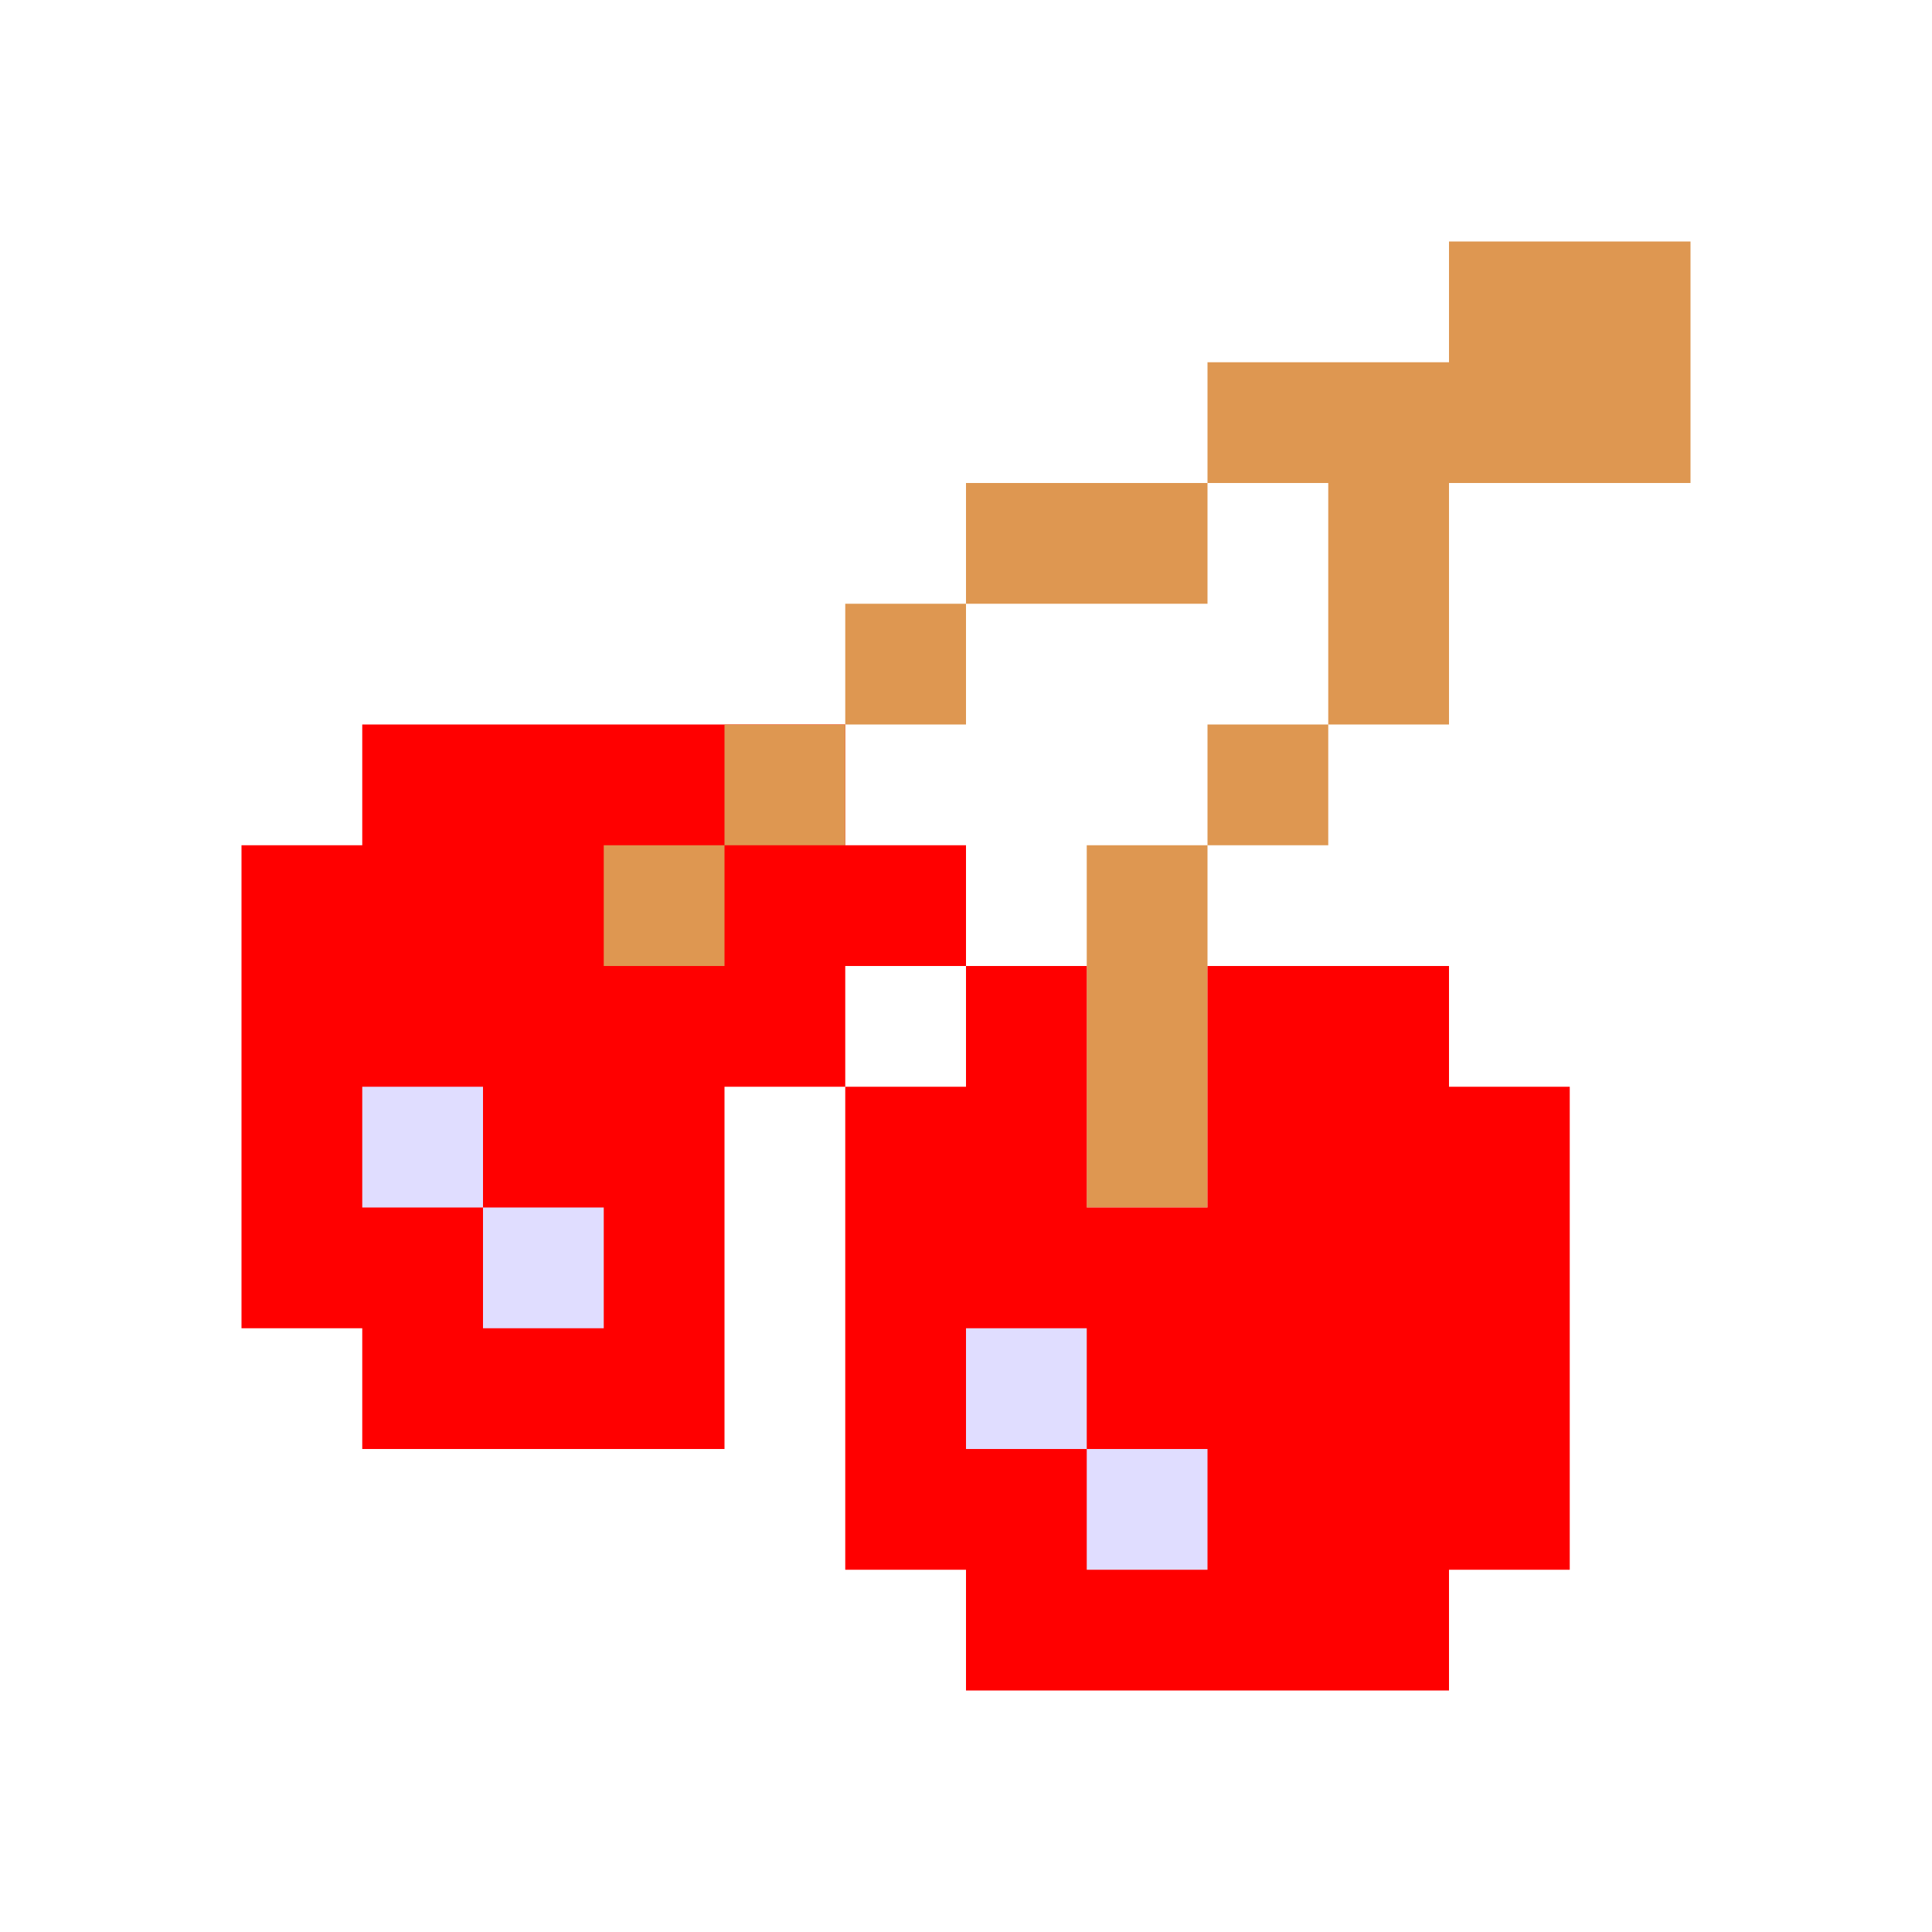
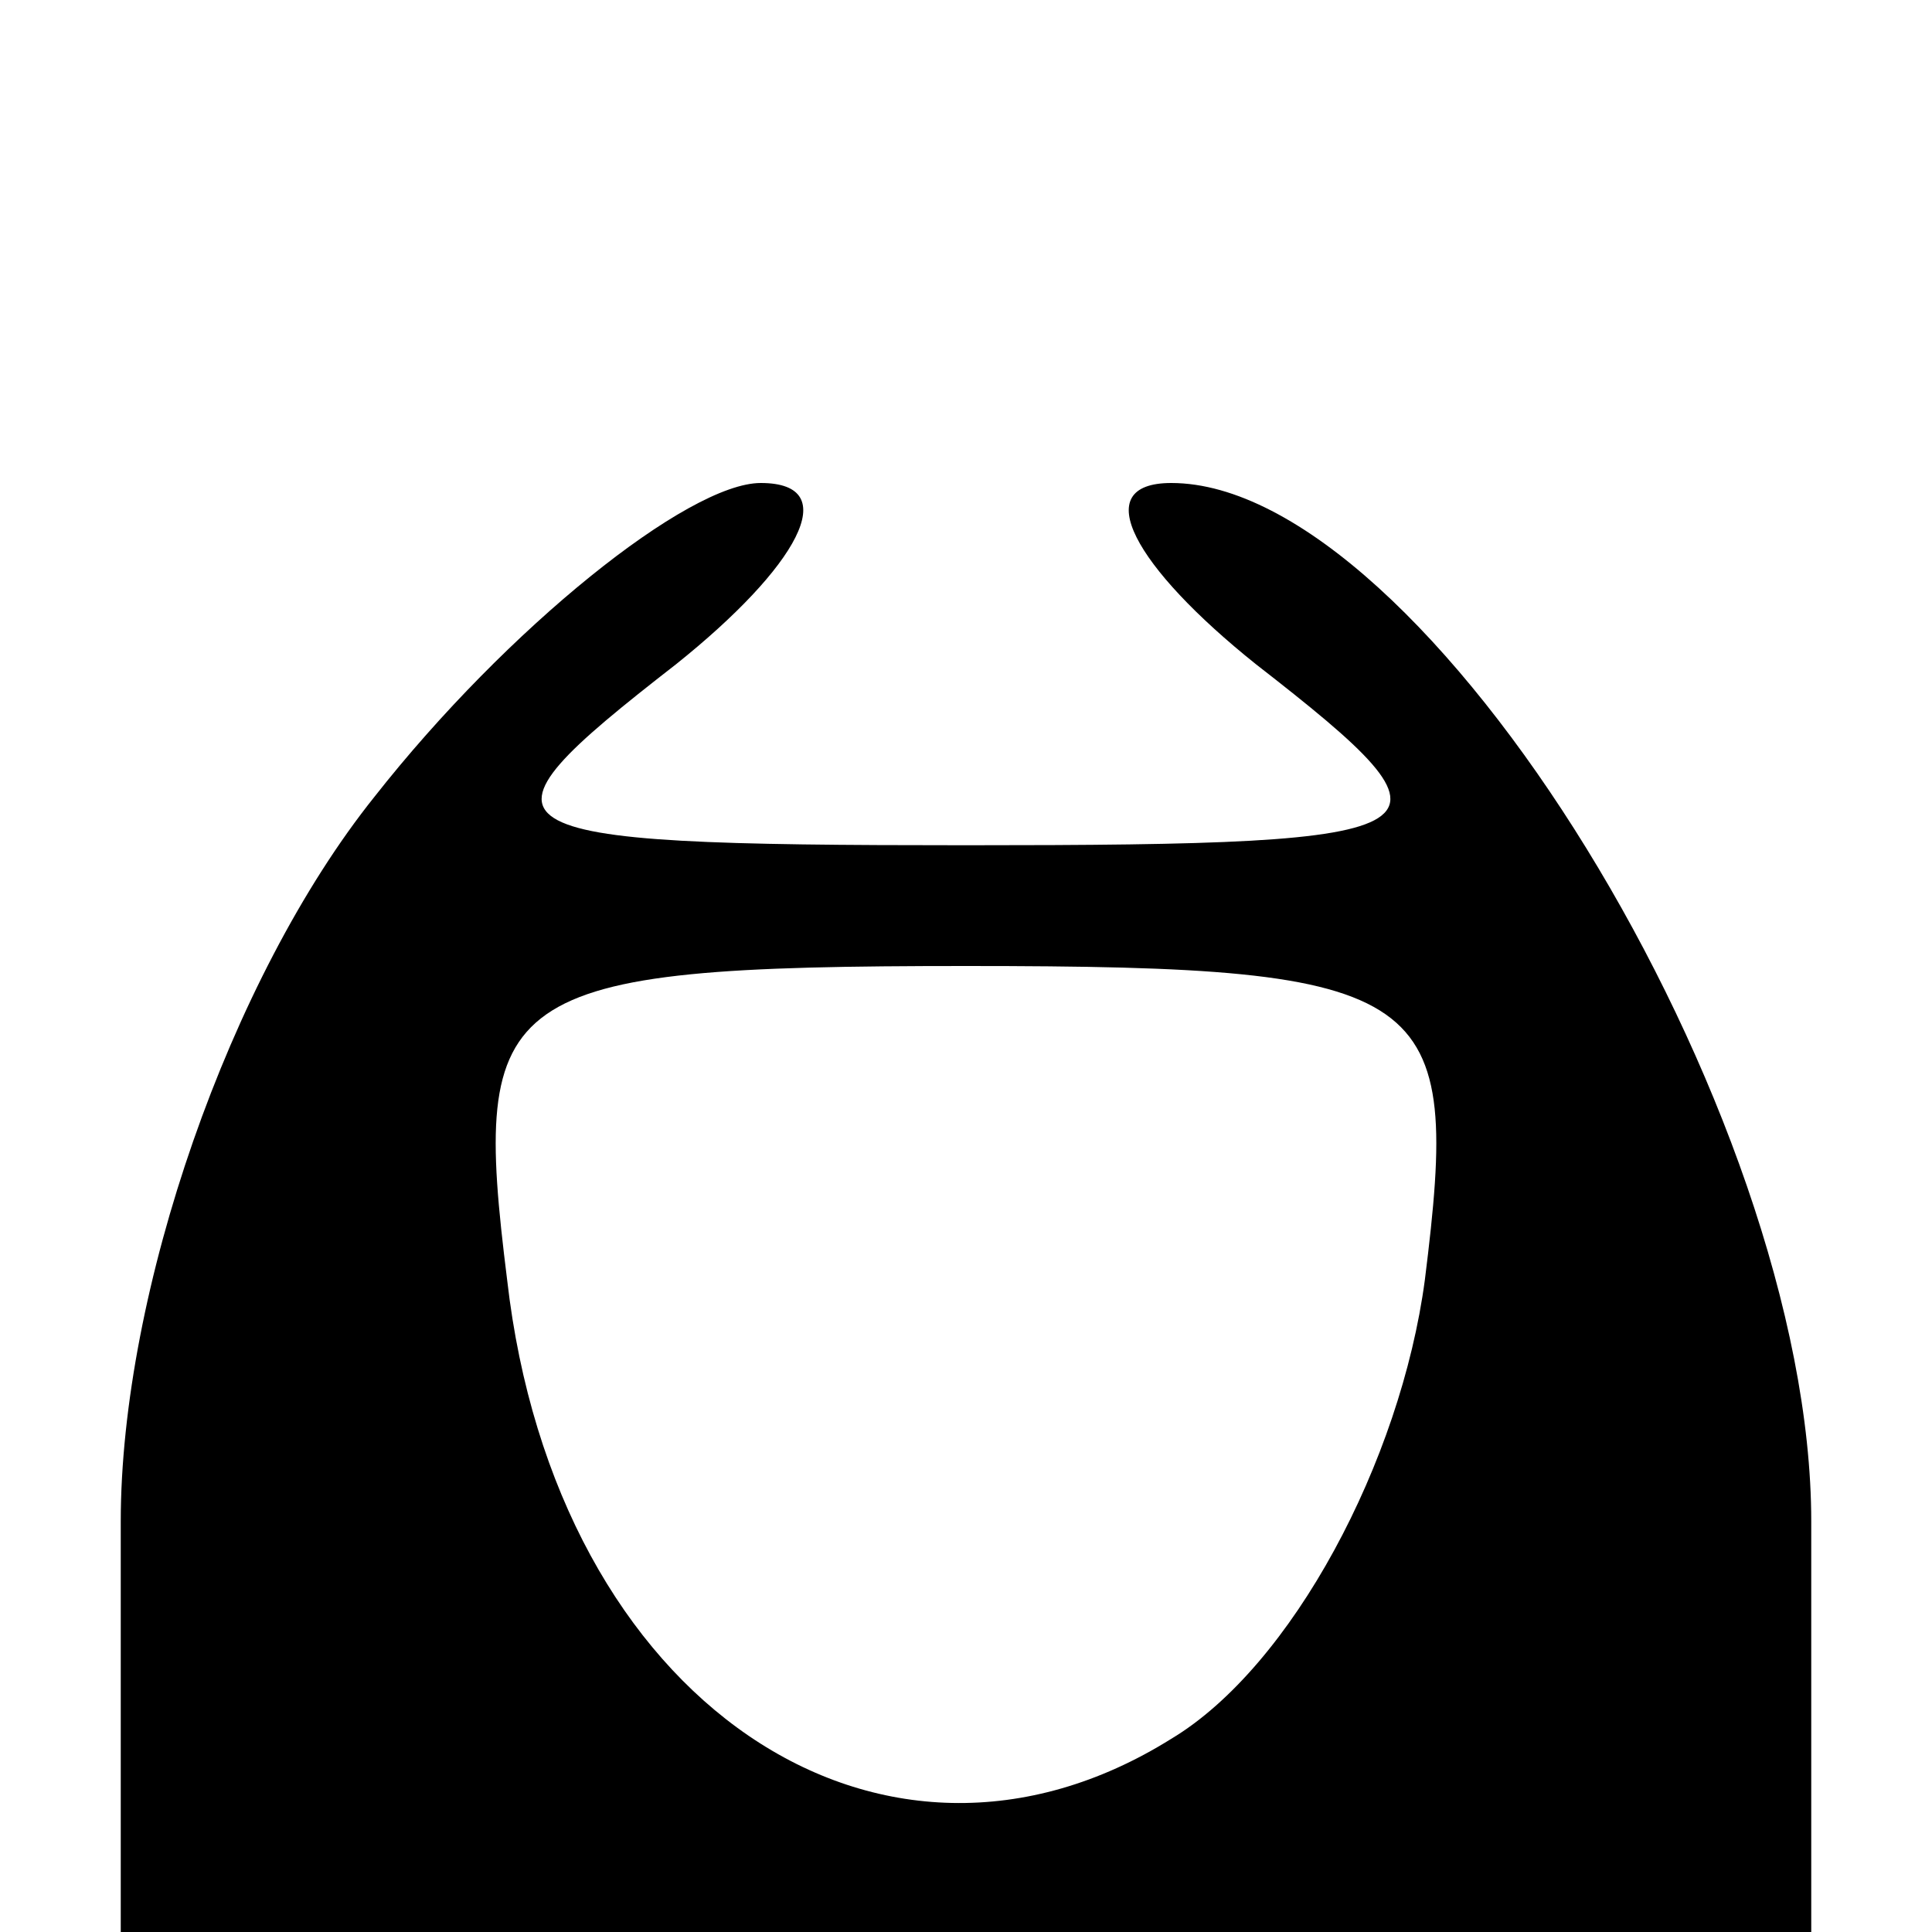
- <svg xmlns="http://www.w3.org/2000/svg" width="16" height="16" viewBox="0 0 16 16" fill="none">
-   <path d="M2 7V11H3V12H6V9H7V8H8V7H7V6H3V7H2Z" fill="#FF0000" />
-   <path d="M3 10V9H4V10H5V11H4V10H3Z" fill="#E0DDFF" />
-   <path d="M6 8H5V7H6V6H7V5H8V4H10V3H12V2H14V4H12V6H11V7H10V10H9V7H10V6H11V4H10V5H8V6H7V7H6V8Z" fill="#DE9751" />
-   <path d="M10 8V10H9V8H8V9H7V13H8V14H12V13H13V9H12V8H10Z" fill="#FF0000" />
-   <path d="M8 12V11H9V12H10V13H9V12H8Z" fill="#E0DDFF" />
+ <svg xmlns="http://www.w3.org/2000/svg" version="1.0" width="16pt" height="16pt" viewBox="0 0 16 16" preserveAspectRatio="xMidYMid meet">
+   <g transform="translate(0,16) scale(0.1,-0.1)" fill="#000000" stroke="none">
+     <path d="M31 94 c-12 -15 -21 -41 -21 -60 l0 -34 70 0 70 0 0 34 c0 34 -32 86 -53 86 -7 0 -3 -7 7 -15 18 -14 17 -15 -24 -15 -41 0 -42 1 -24 15 10 8 14 15 7 15 -6 0 -21 -12 -32 -26z m87 -40 c-2 -15 -11 -32 -21 -38 -24 -15 -51 3 -55 38 -3 24 -1 26 38 26 39 0 41 -2 38 -26z" />
+   </g>
</svg>
